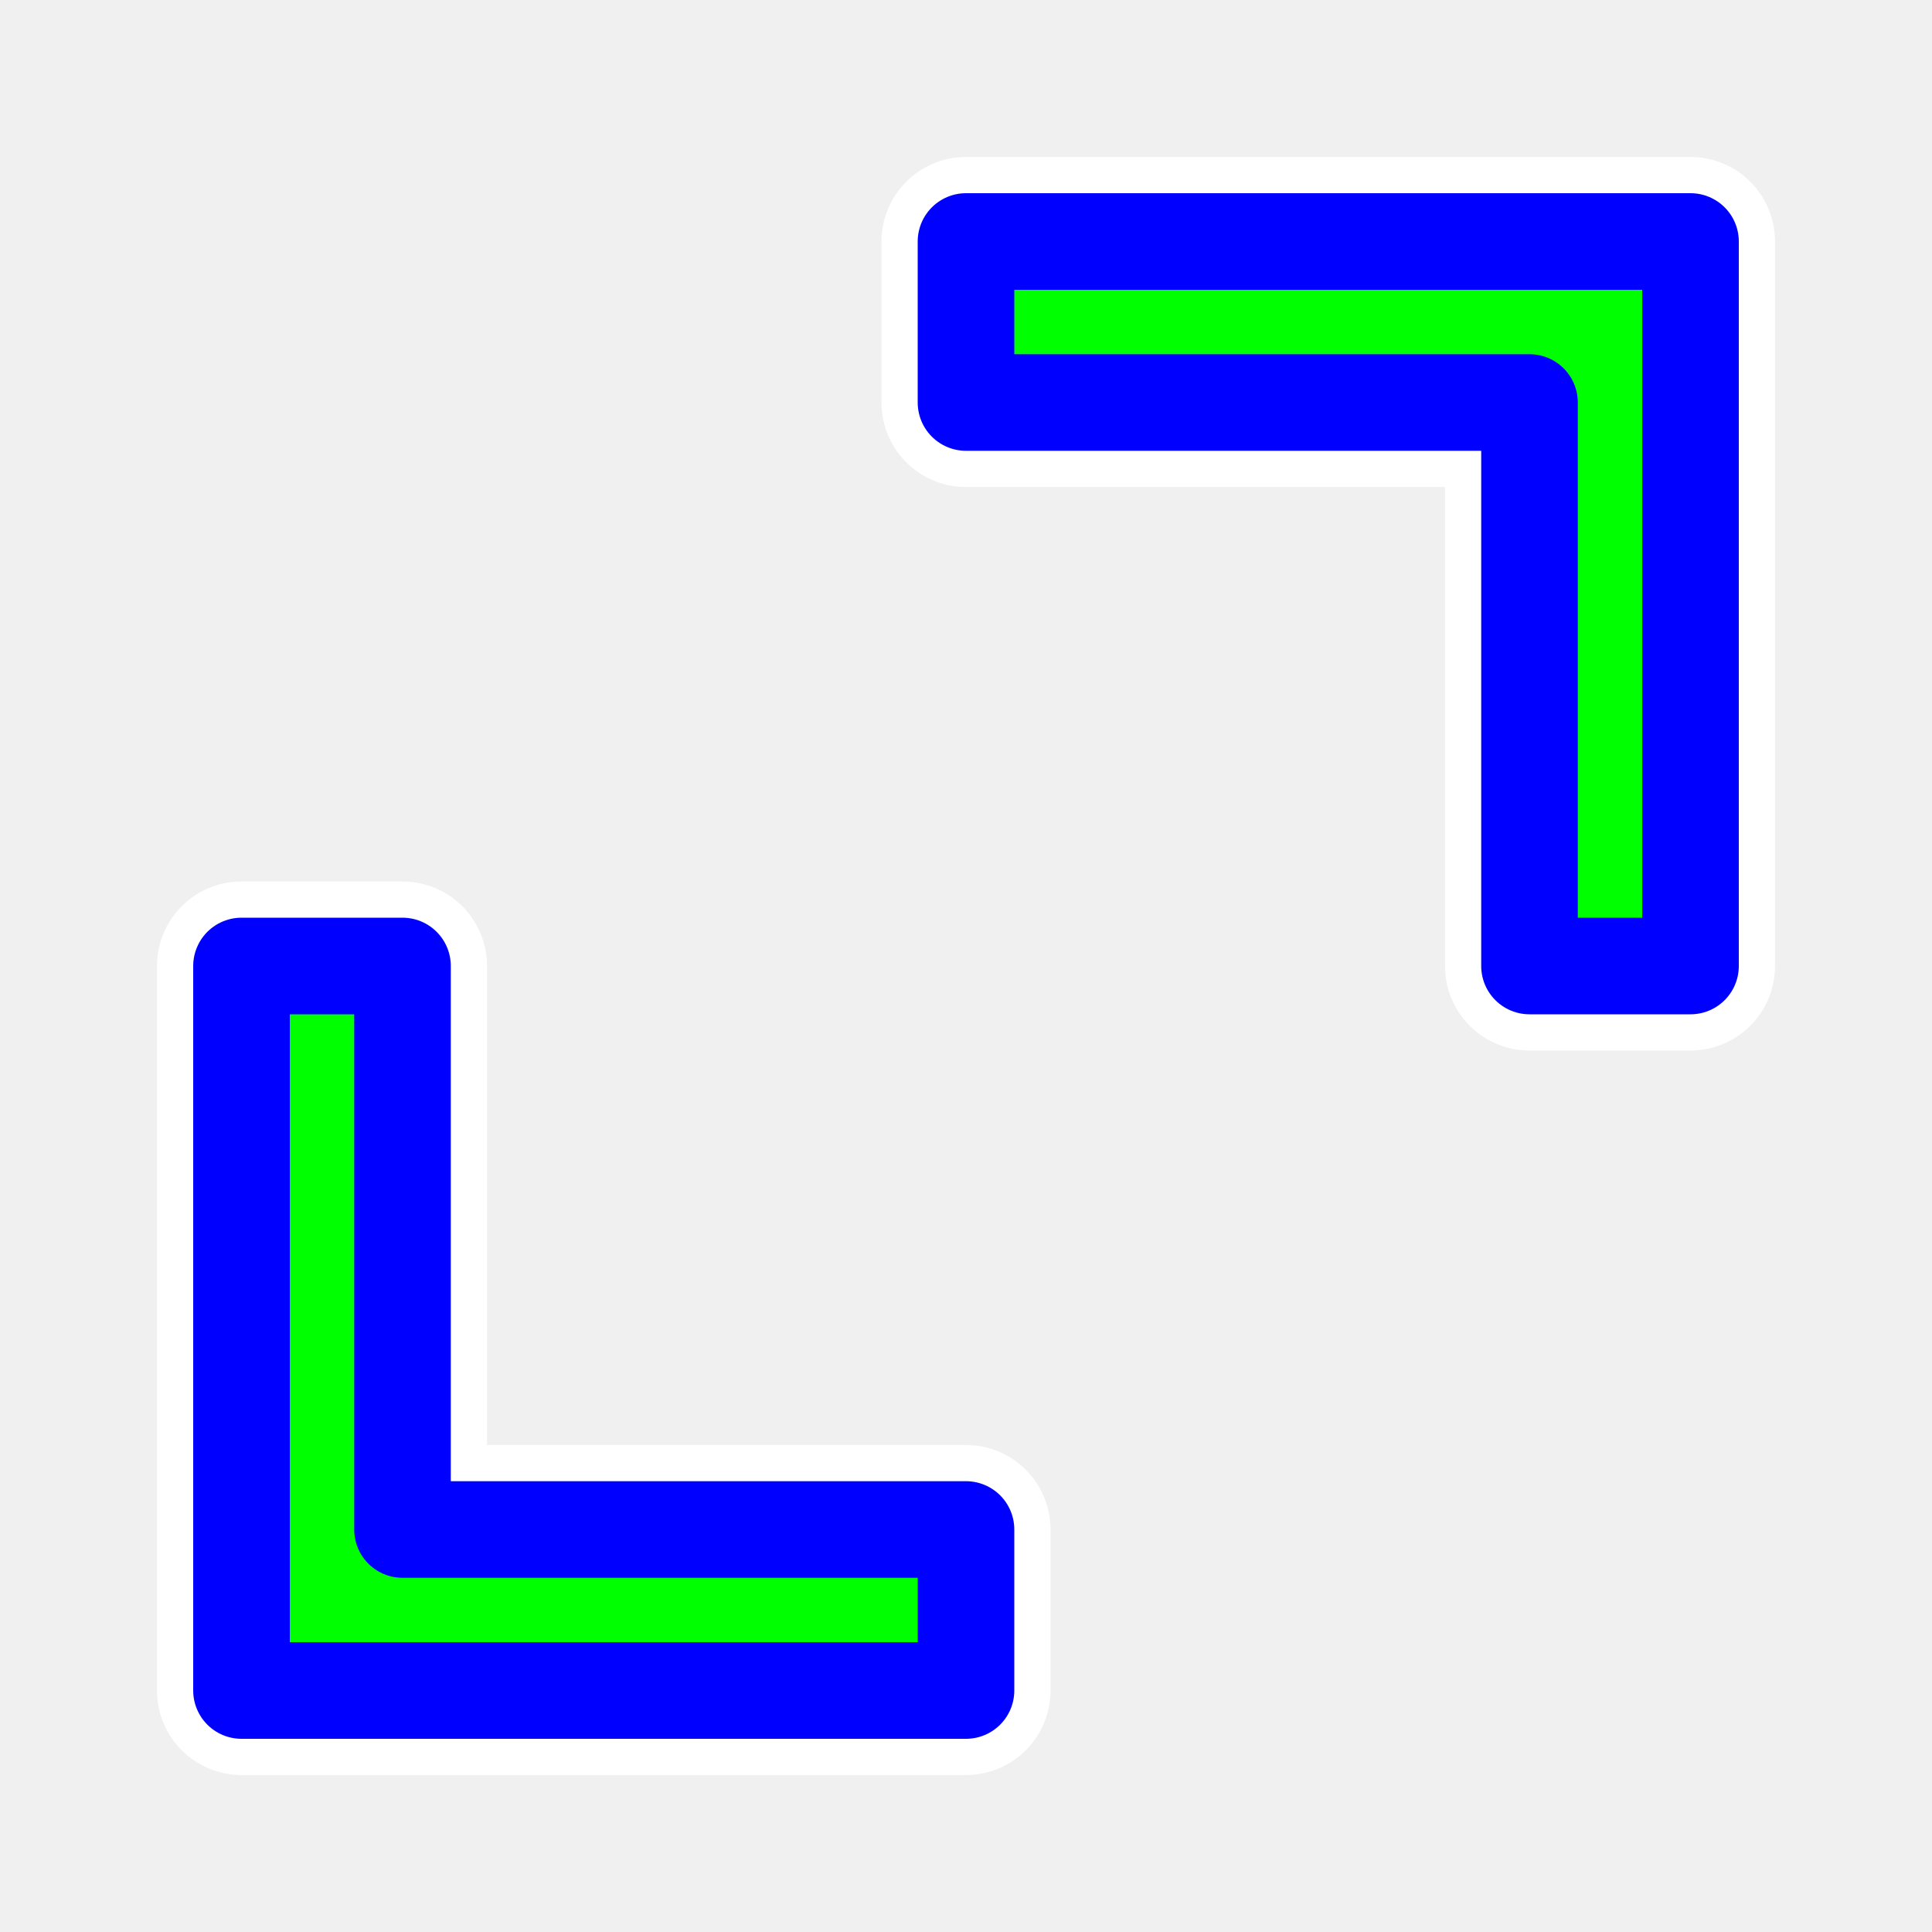
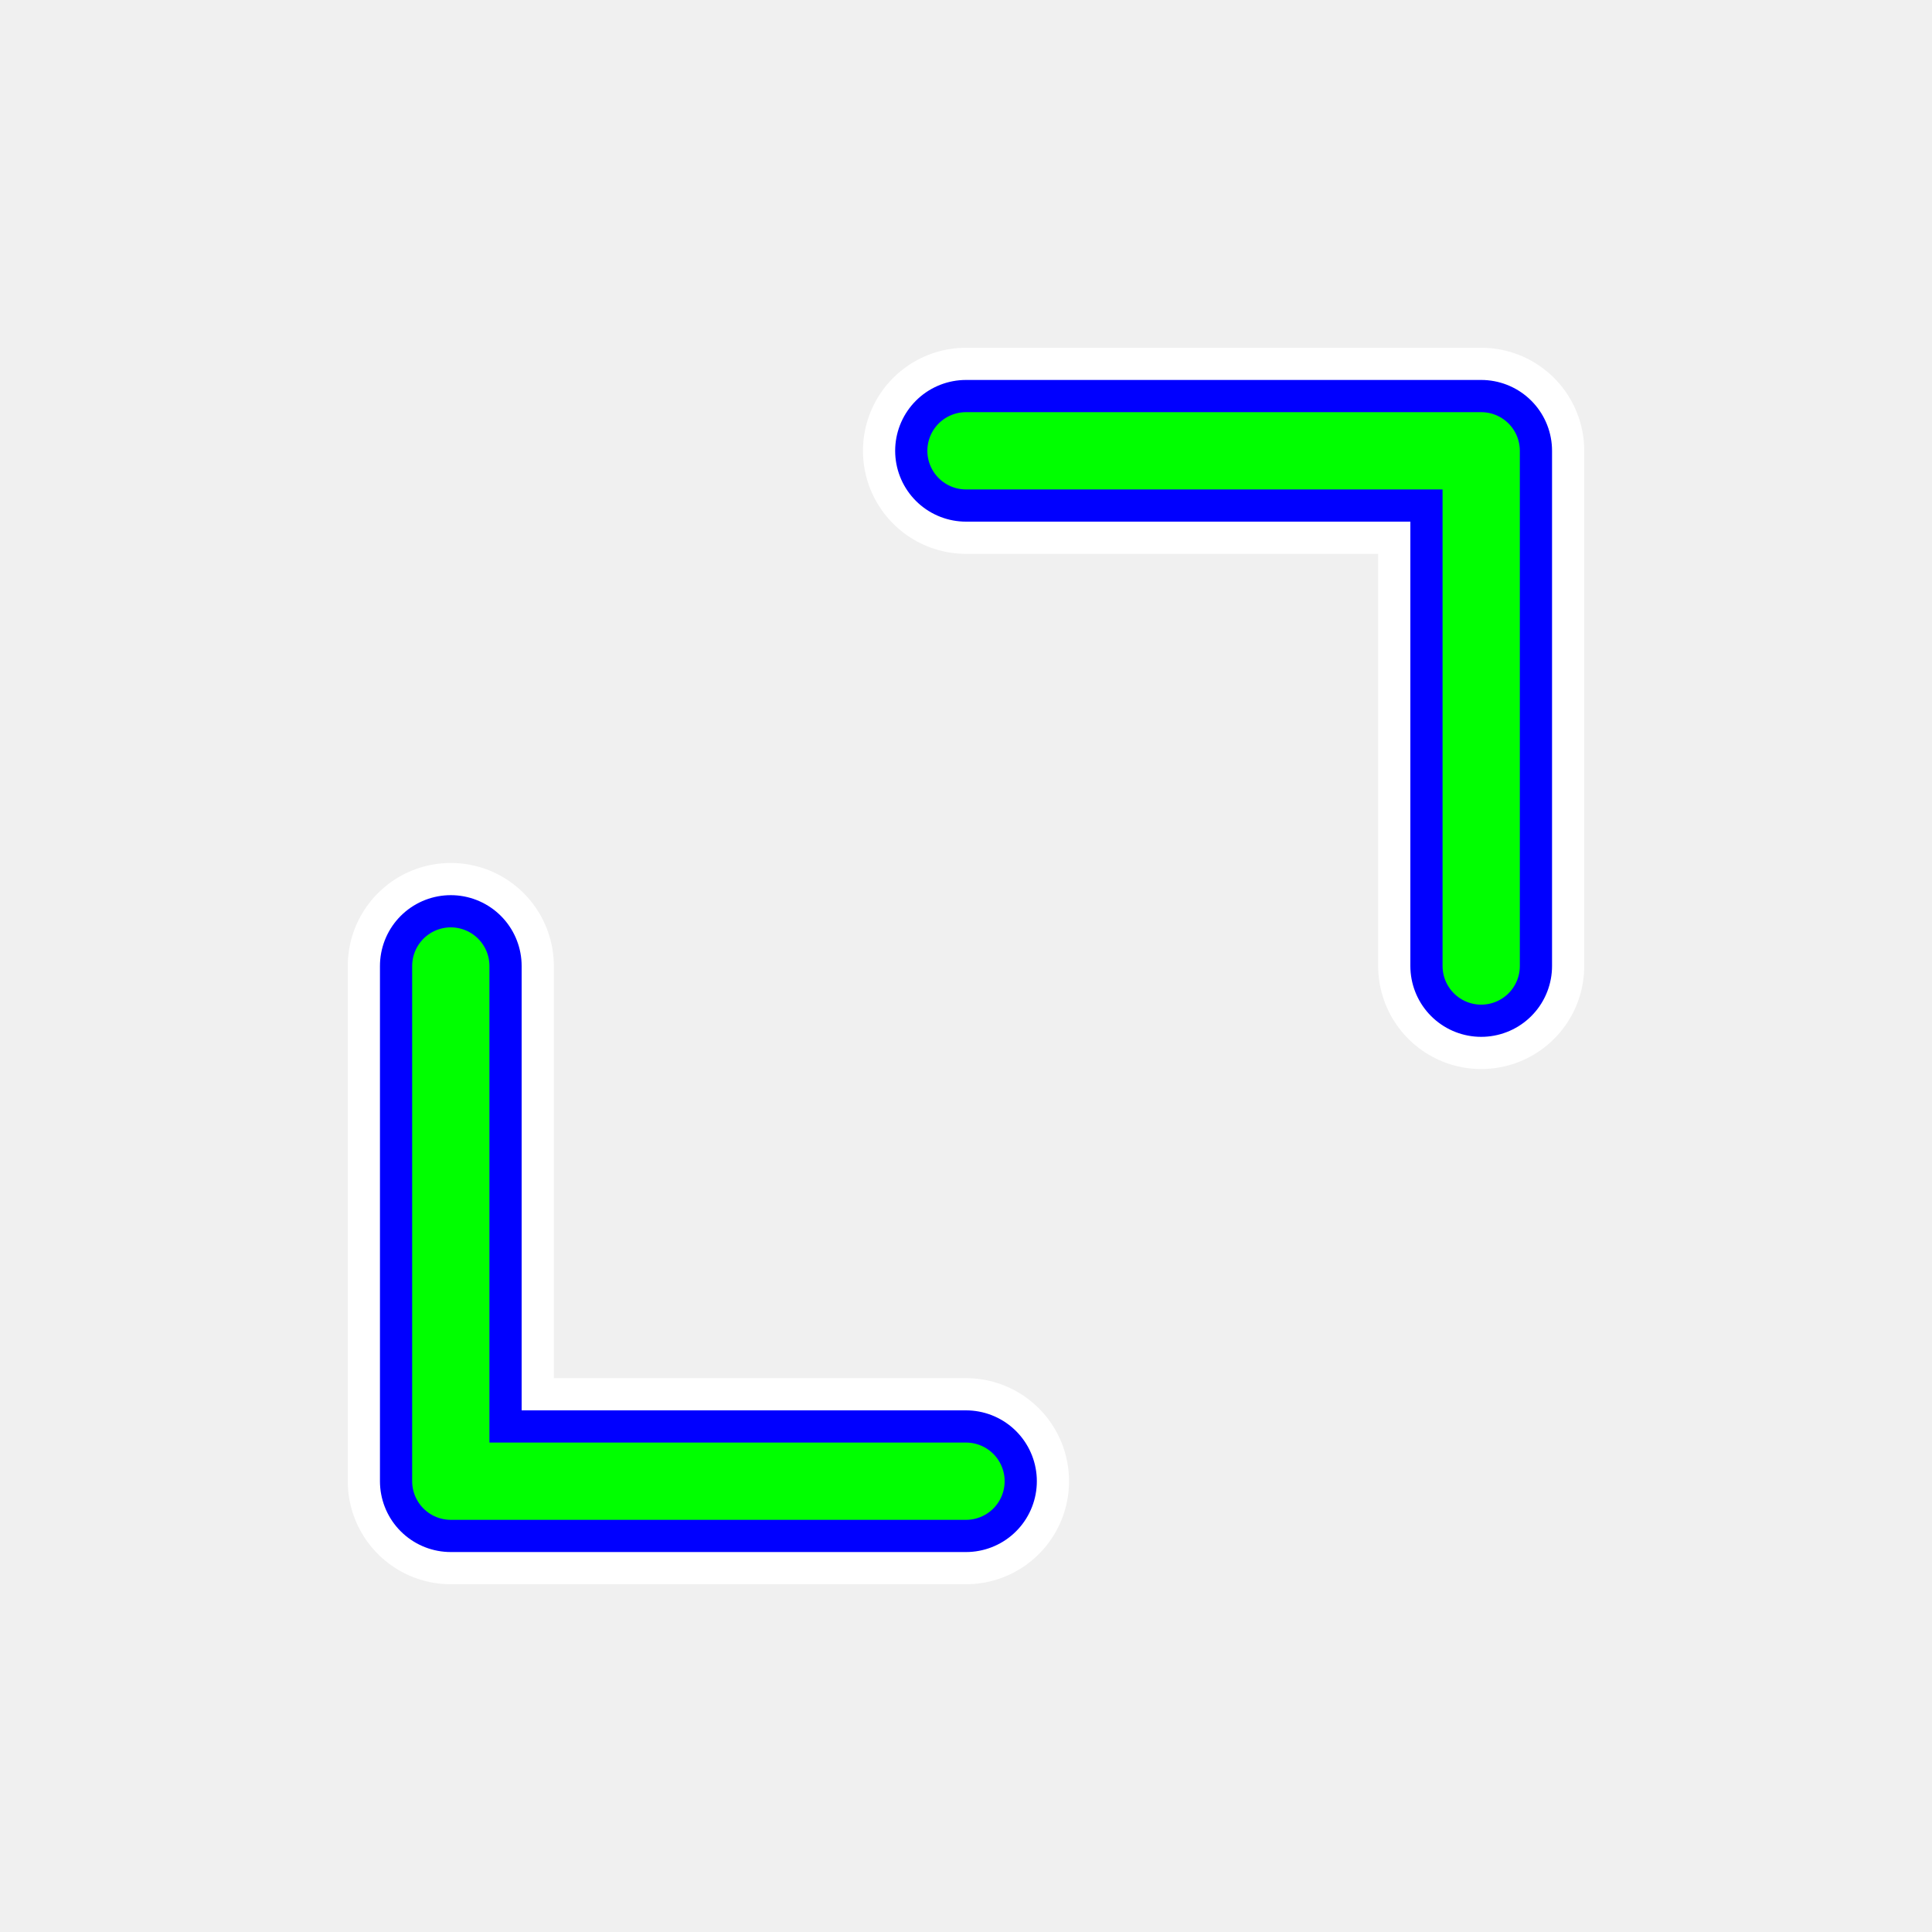
<svg xmlns="http://www.w3.org/2000/svg" width="257" height="257" viewBox="0 0 24 24">
-   <g fill="none" stroke-linejoin="round" stroke-linecap="round">
-     <path fill="#FFFFFF" stroke="#FFFFFF" stroke-width="2.1" d="M5 12H3v9h9v-2H5zm7-7h7v7h2V3h-9z" />
-     <path fill="#00FF00" stroke="#0000FF" stroke-width="1.2" d="M5 12H3v9h9v-2H5zm7-7h7v7h2V3h-9z" />
+   <g fill="none" stroke-linejoin="round" stroke-linecap="round" transform="translate(12, 12) scale(0.8) translate(-12, -12)">
+     <path stroke="#FFFFFF" stroke-width="3.2" d="M 4 12 V 20 H 12 M 12 4 H 20 V 12" />
+     <path stroke="#0000FF" stroke-width="2.2" d="M 4 12 V 20 H 12 M 12 4 H 20 V 12" />
+     <path stroke="#00FF00" stroke-width="1.2" d="M 4 12 V 20 H 12 M 12 4 H 20 V 12" />
  </g>
</svg>
